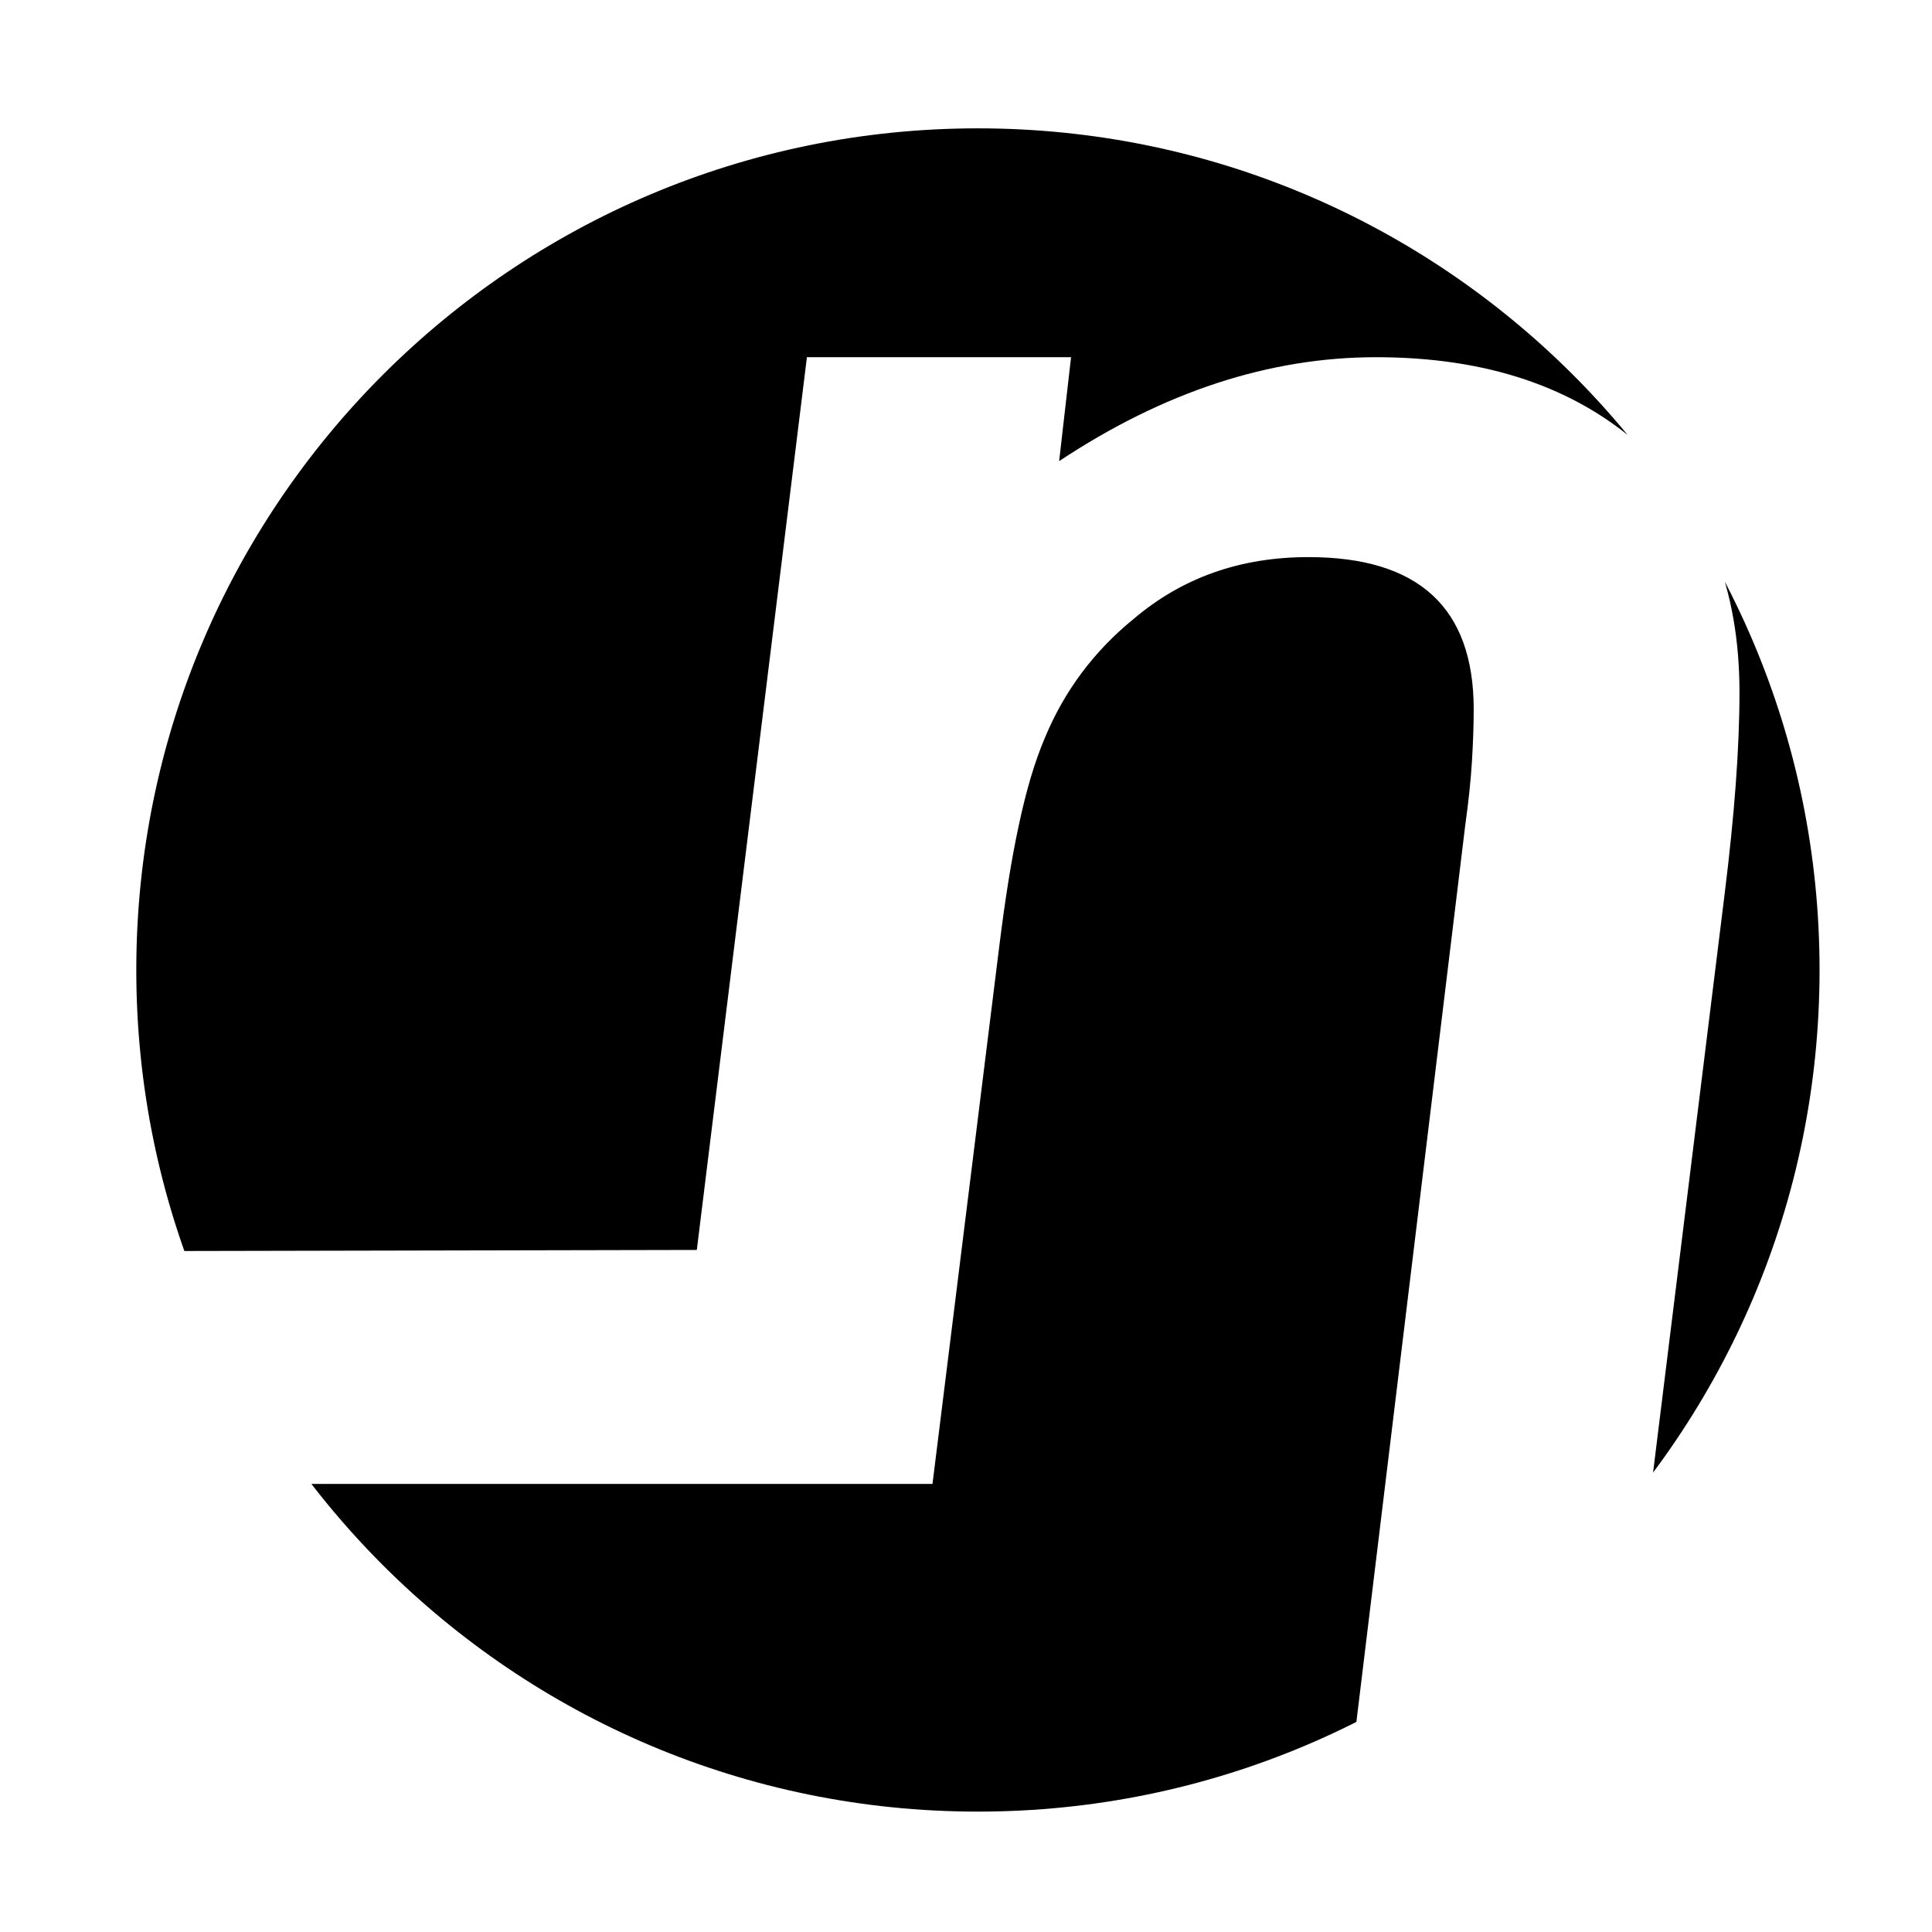
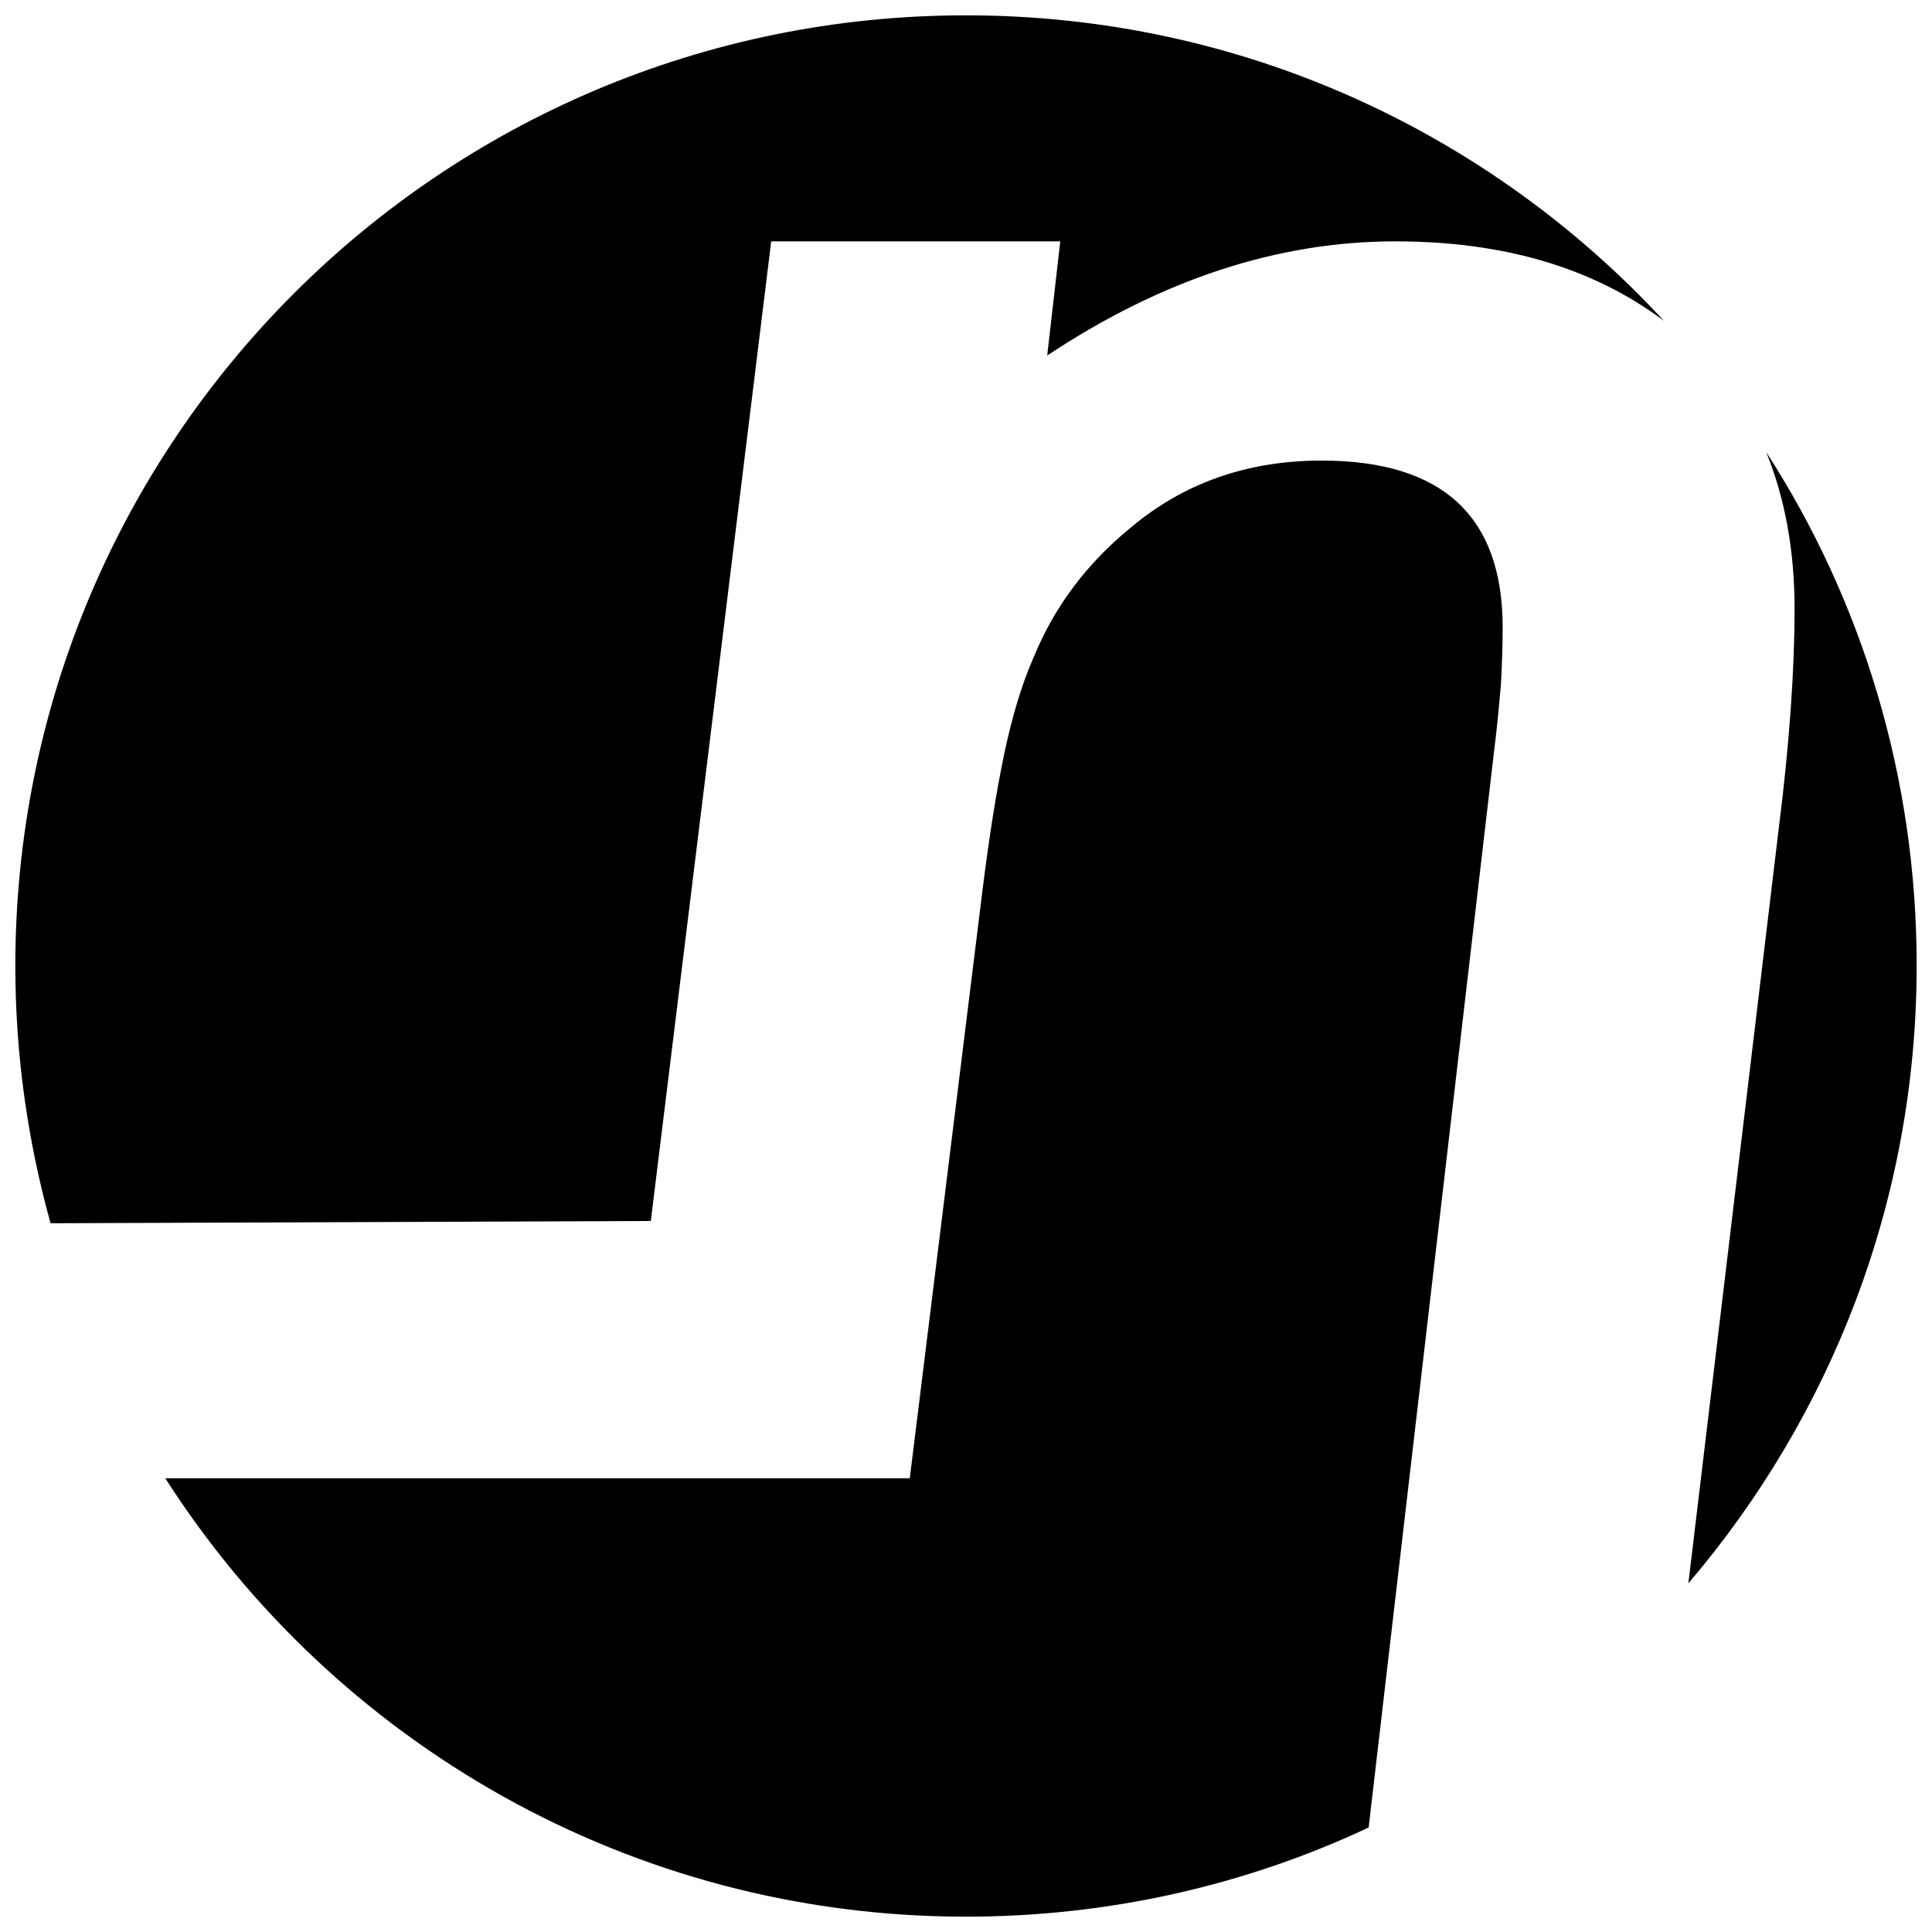
- <svg xmlns="http://www.w3.org/2000/svg" xmlns:xlink="http://www.w3.org/1999/xlink" version="1.1" id="Layer_1" x="0px" y="0px" viewBox="0 0 340.2 340.2" style="enable-background:new 0 0 340.2 340.2;" xml:space="preserve">
-   <style type="text/css">
- 	.st0{clip-path:url(#SVGID_2_);}
- </style>
+ <svg xmlns="http://www.w3.org/2000/svg" version="1.1" id="Layer_2" x="0px" y="0px" viewBox="0 0 340.2 340.2" style="enable-background:new 0 0 340.2 340.2;" xml:space="preserve">
  <g>
-     <defs>
-       <path id="SVGID_1_" d="M172.1,319.4c-82.5,0-149.3-66.9-149.3-149.3S89.6,20.8,172.1,20.8s149.3,66.9,149.3,149.3    S254.5,319.4,172.1,319.4z M142.1,62.8l-19.4,157.3l-145.8,0.3v40.9l140.7,0h46.6l11.8-95c1-8,2.1-15,3.4-21    c1.3-6.1,2.8-11.2,4.6-15.4c3.4-8.2,8.6-15.2,15.6-20.9c8.6-7.3,18.8-10.9,30.8-10.9c19.4,0,29.1,8.9,29.1,26.8    c0,2.7-0.1,5.7-0.3,9c-0.2,3.4-0.6,7.2-1.2,11.5l-30.3,249.6h46.6l29.4-237.7c1.7-13.7,2.6-25.5,2.6-35.4    c0-18.2-5.7-32.6-17.2-43.2c-11.8-10.6-27.4-15.8-46.8-15.8c-18.8,0-37.4,6.1-55.8,18.3l2.1-18.3H142.1z" />
-     </defs>
-     <clipPath id="SVGID_2_">
-       <use xlink:href="#SVGID_1_" style="overflow:visible;" />
-     </clipPath>
-     <circle class="st0" cx="172.2" cy="170.8" r="148.2" />
+     <path d="M297.3,278.8c25-29.3,40.2-67.2,40.2-108.8c0-33.3-9.7-64.4-26.5-90.4c3.3,8.1,5,17.3,5,27.6c0,10.8-0.9,23.8-2.8,38.8   L297.3,278.8z" />
+     <path d="M114.6,215l21.2-172.5h50.9l-2.3,20.1c20.2-13.4,40.6-20.1,61.3-20.1c19.2,0,34.9,4.7,47.3,14   C262.4,23.4,218.7,2.7,170.1,2.7C77.6,2.7,2.7,77.6,2.7,170.1c0,15.7,2.2,30.9,6.2,45.3L114.6,215z" />
+     <path d="M263,133c0.6-4.7,1-9,1.3-12.6c0.2-3.7,0.3-7,0.3-9.9c0-19.6-10.6-29.4-31.9-29.4c-13.1,0-24.4,4-33.7,11.9   c-7.7,6.3-13.4,13.9-17.1,23c-2,4.6-3.7,10.2-5.1,16.9c-1.4,6.7-2.6,14.4-3.7,23.1l-12.9,104.3h-51.1l-80,0   c29.7,46.4,81.8,77.2,141,77.2c25.3,0,49.4-5.6,70.9-15.7L263,133z" />
  </g>
</svg>
